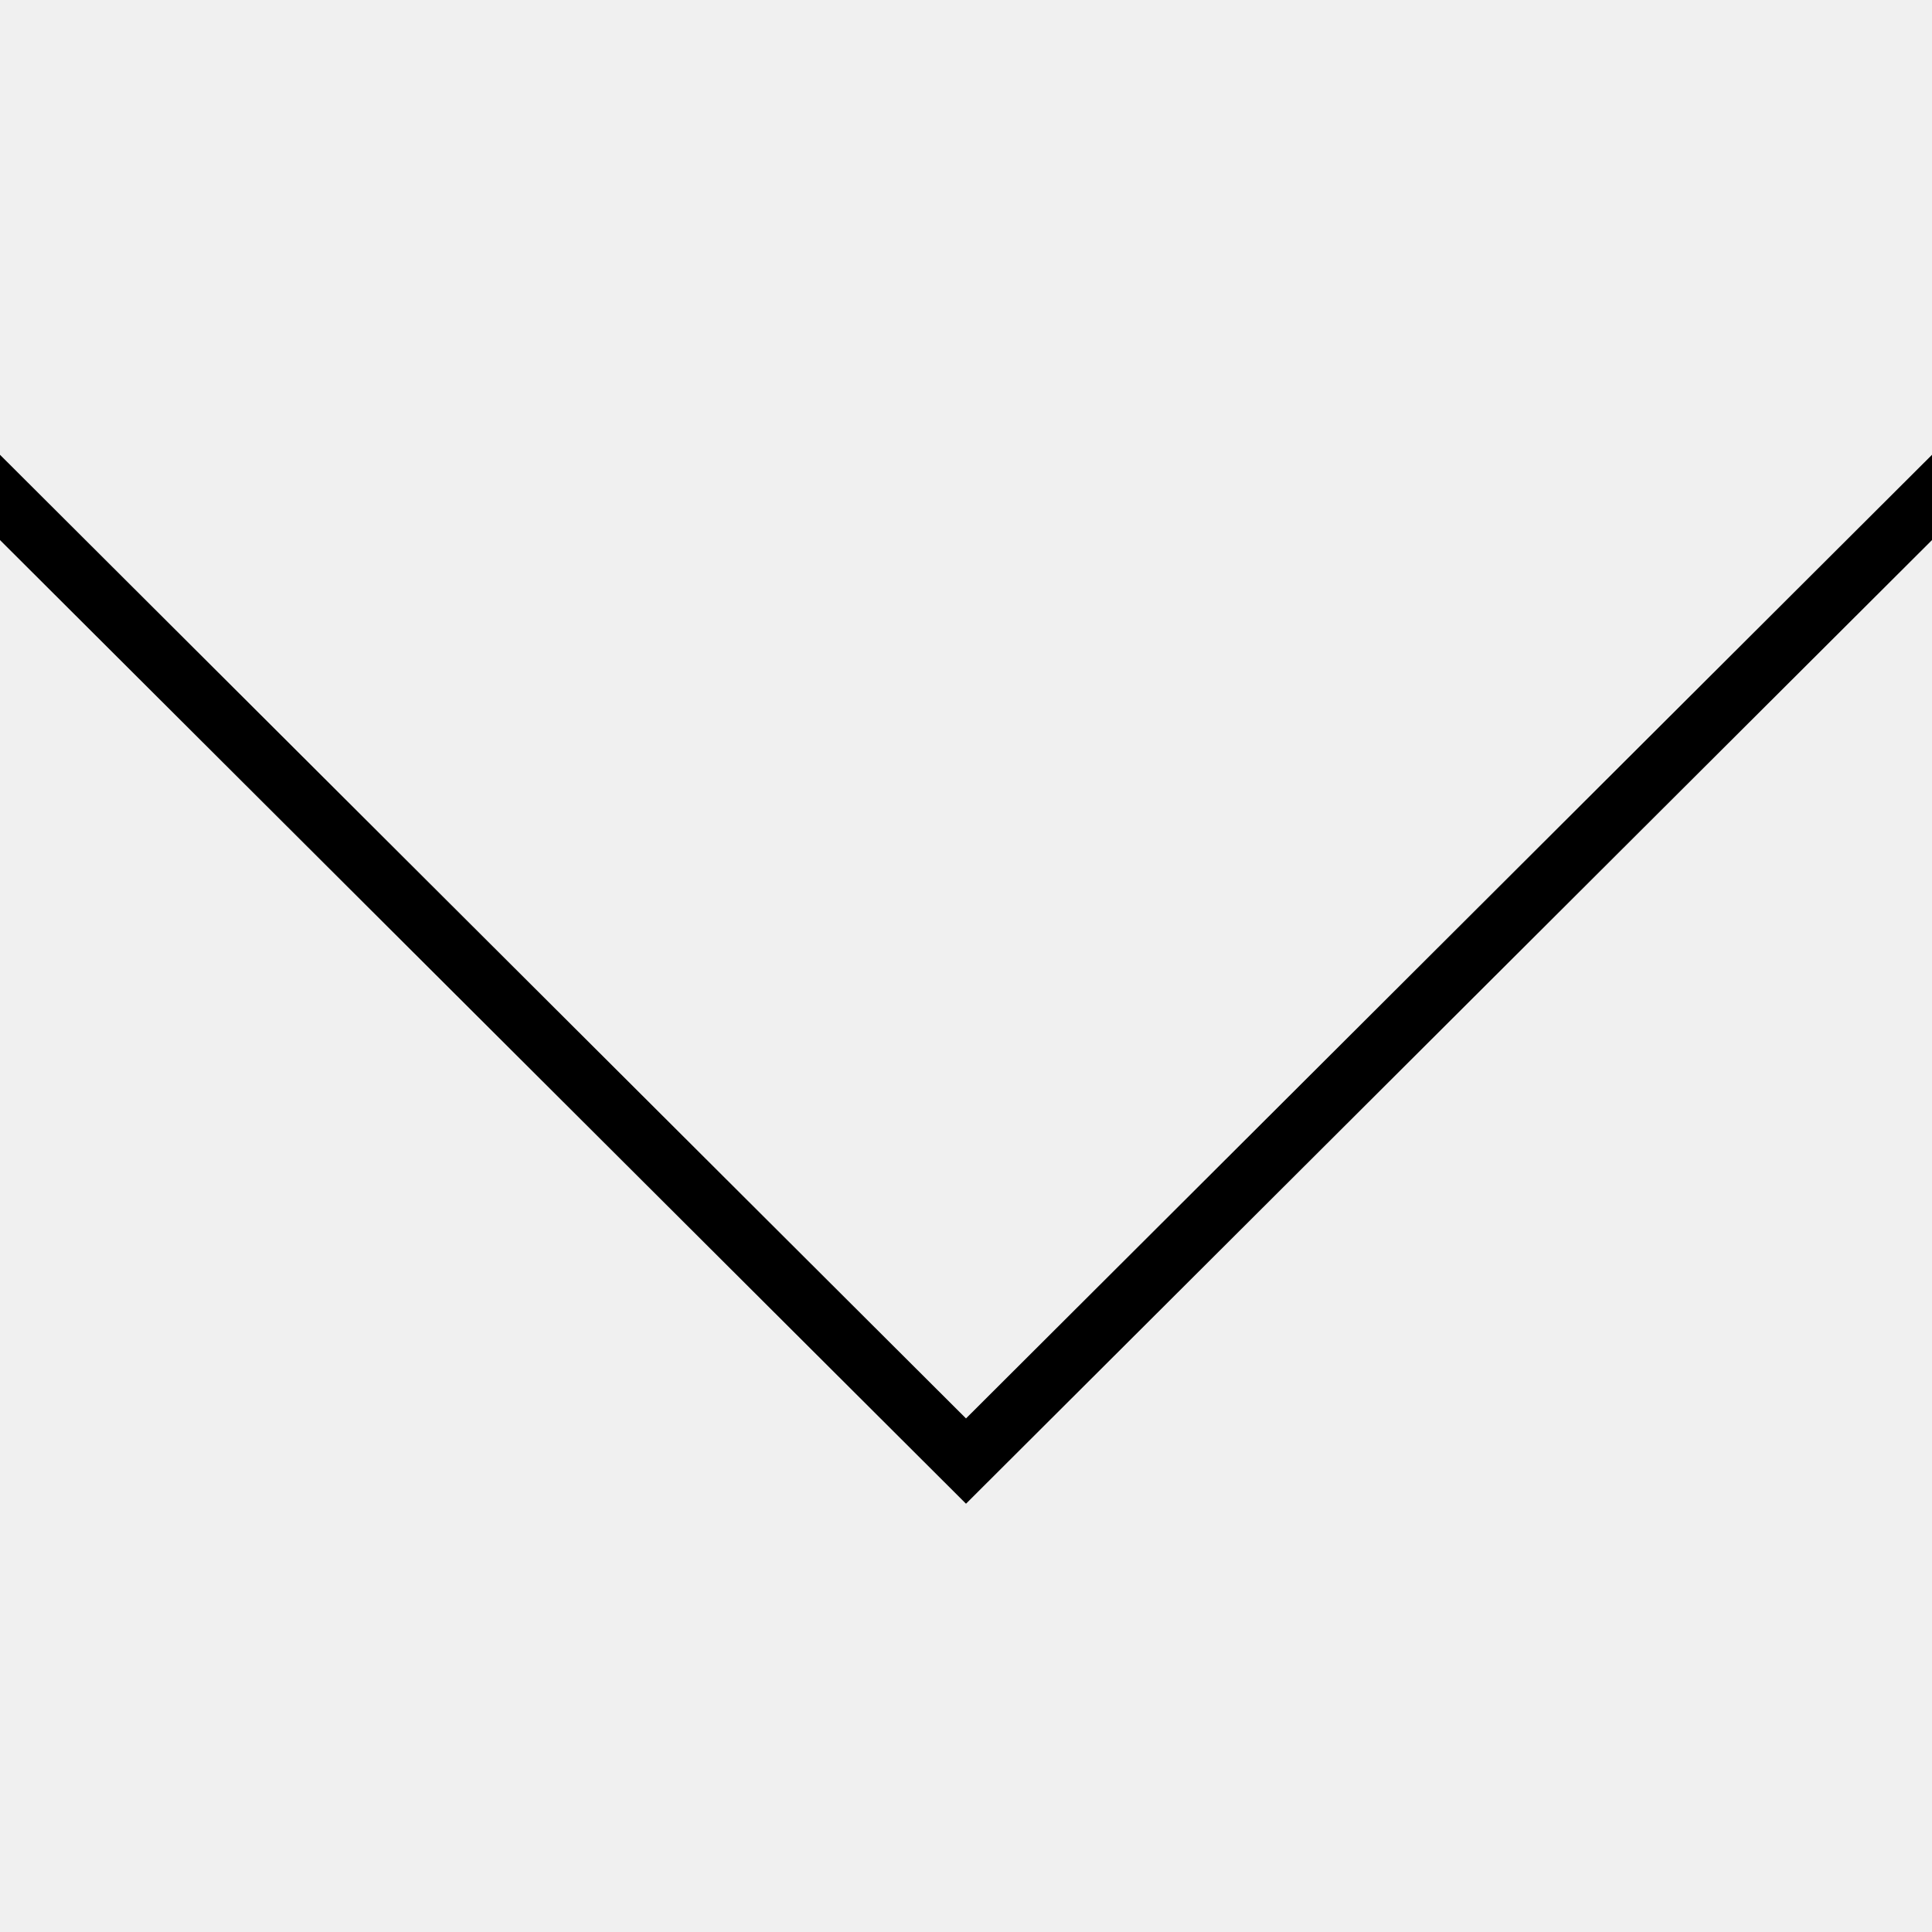
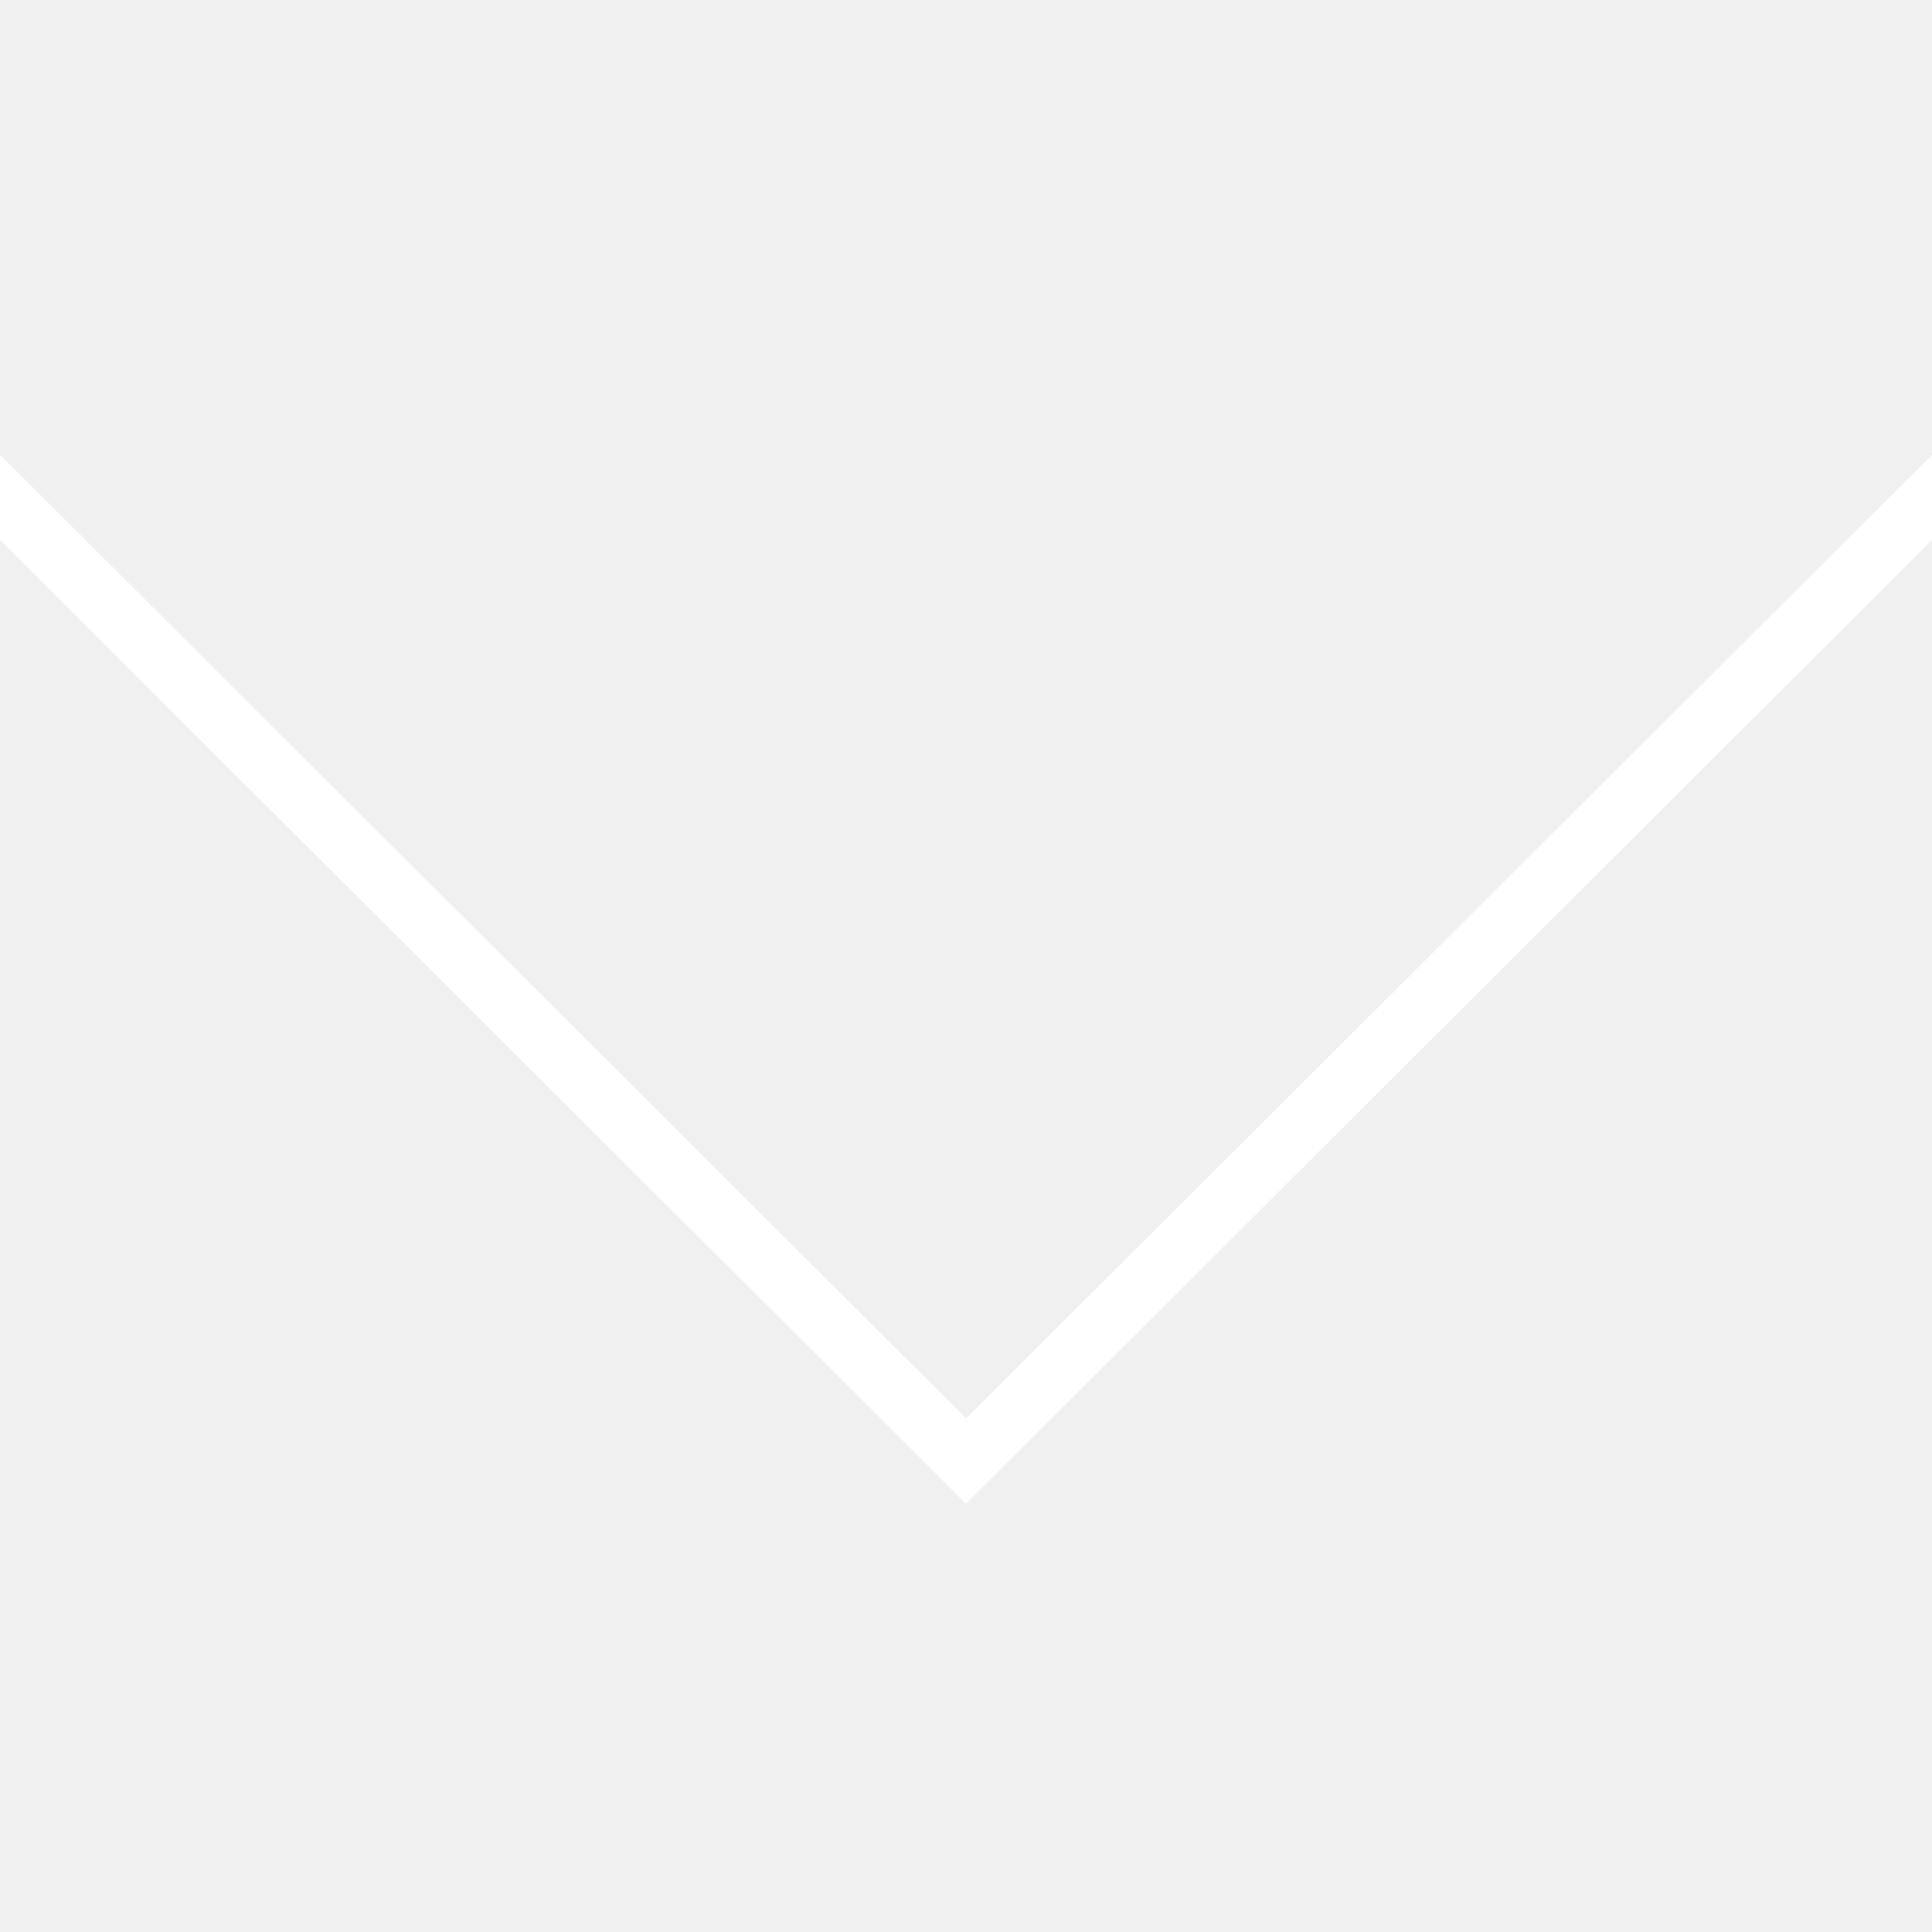
<svg xmlns="http://www.w3.org/2000/svg" id="Layer_1" data-name="Layer 1" viewBox="0 0 24 24">
  <defs>
-     <style>.cls-1,.cls-2{fill:none;}.cls-1{stroke:#000;stroke-miterlimit:10;stroke-width:0.75px;}</style>
+     <style>.cls-1,.cls-2{fill:none;}.cls-1{stroke:#fff;stroke-miterlimit:10;stroke-width:0.75px;}</style>
  </defs>
  <path class="cls-1" d="M24.33,5.85,12,18.15-.33,5.85" />
  <path class="cls-2" d="M0,0H24V24H0Z" />
</svg>
